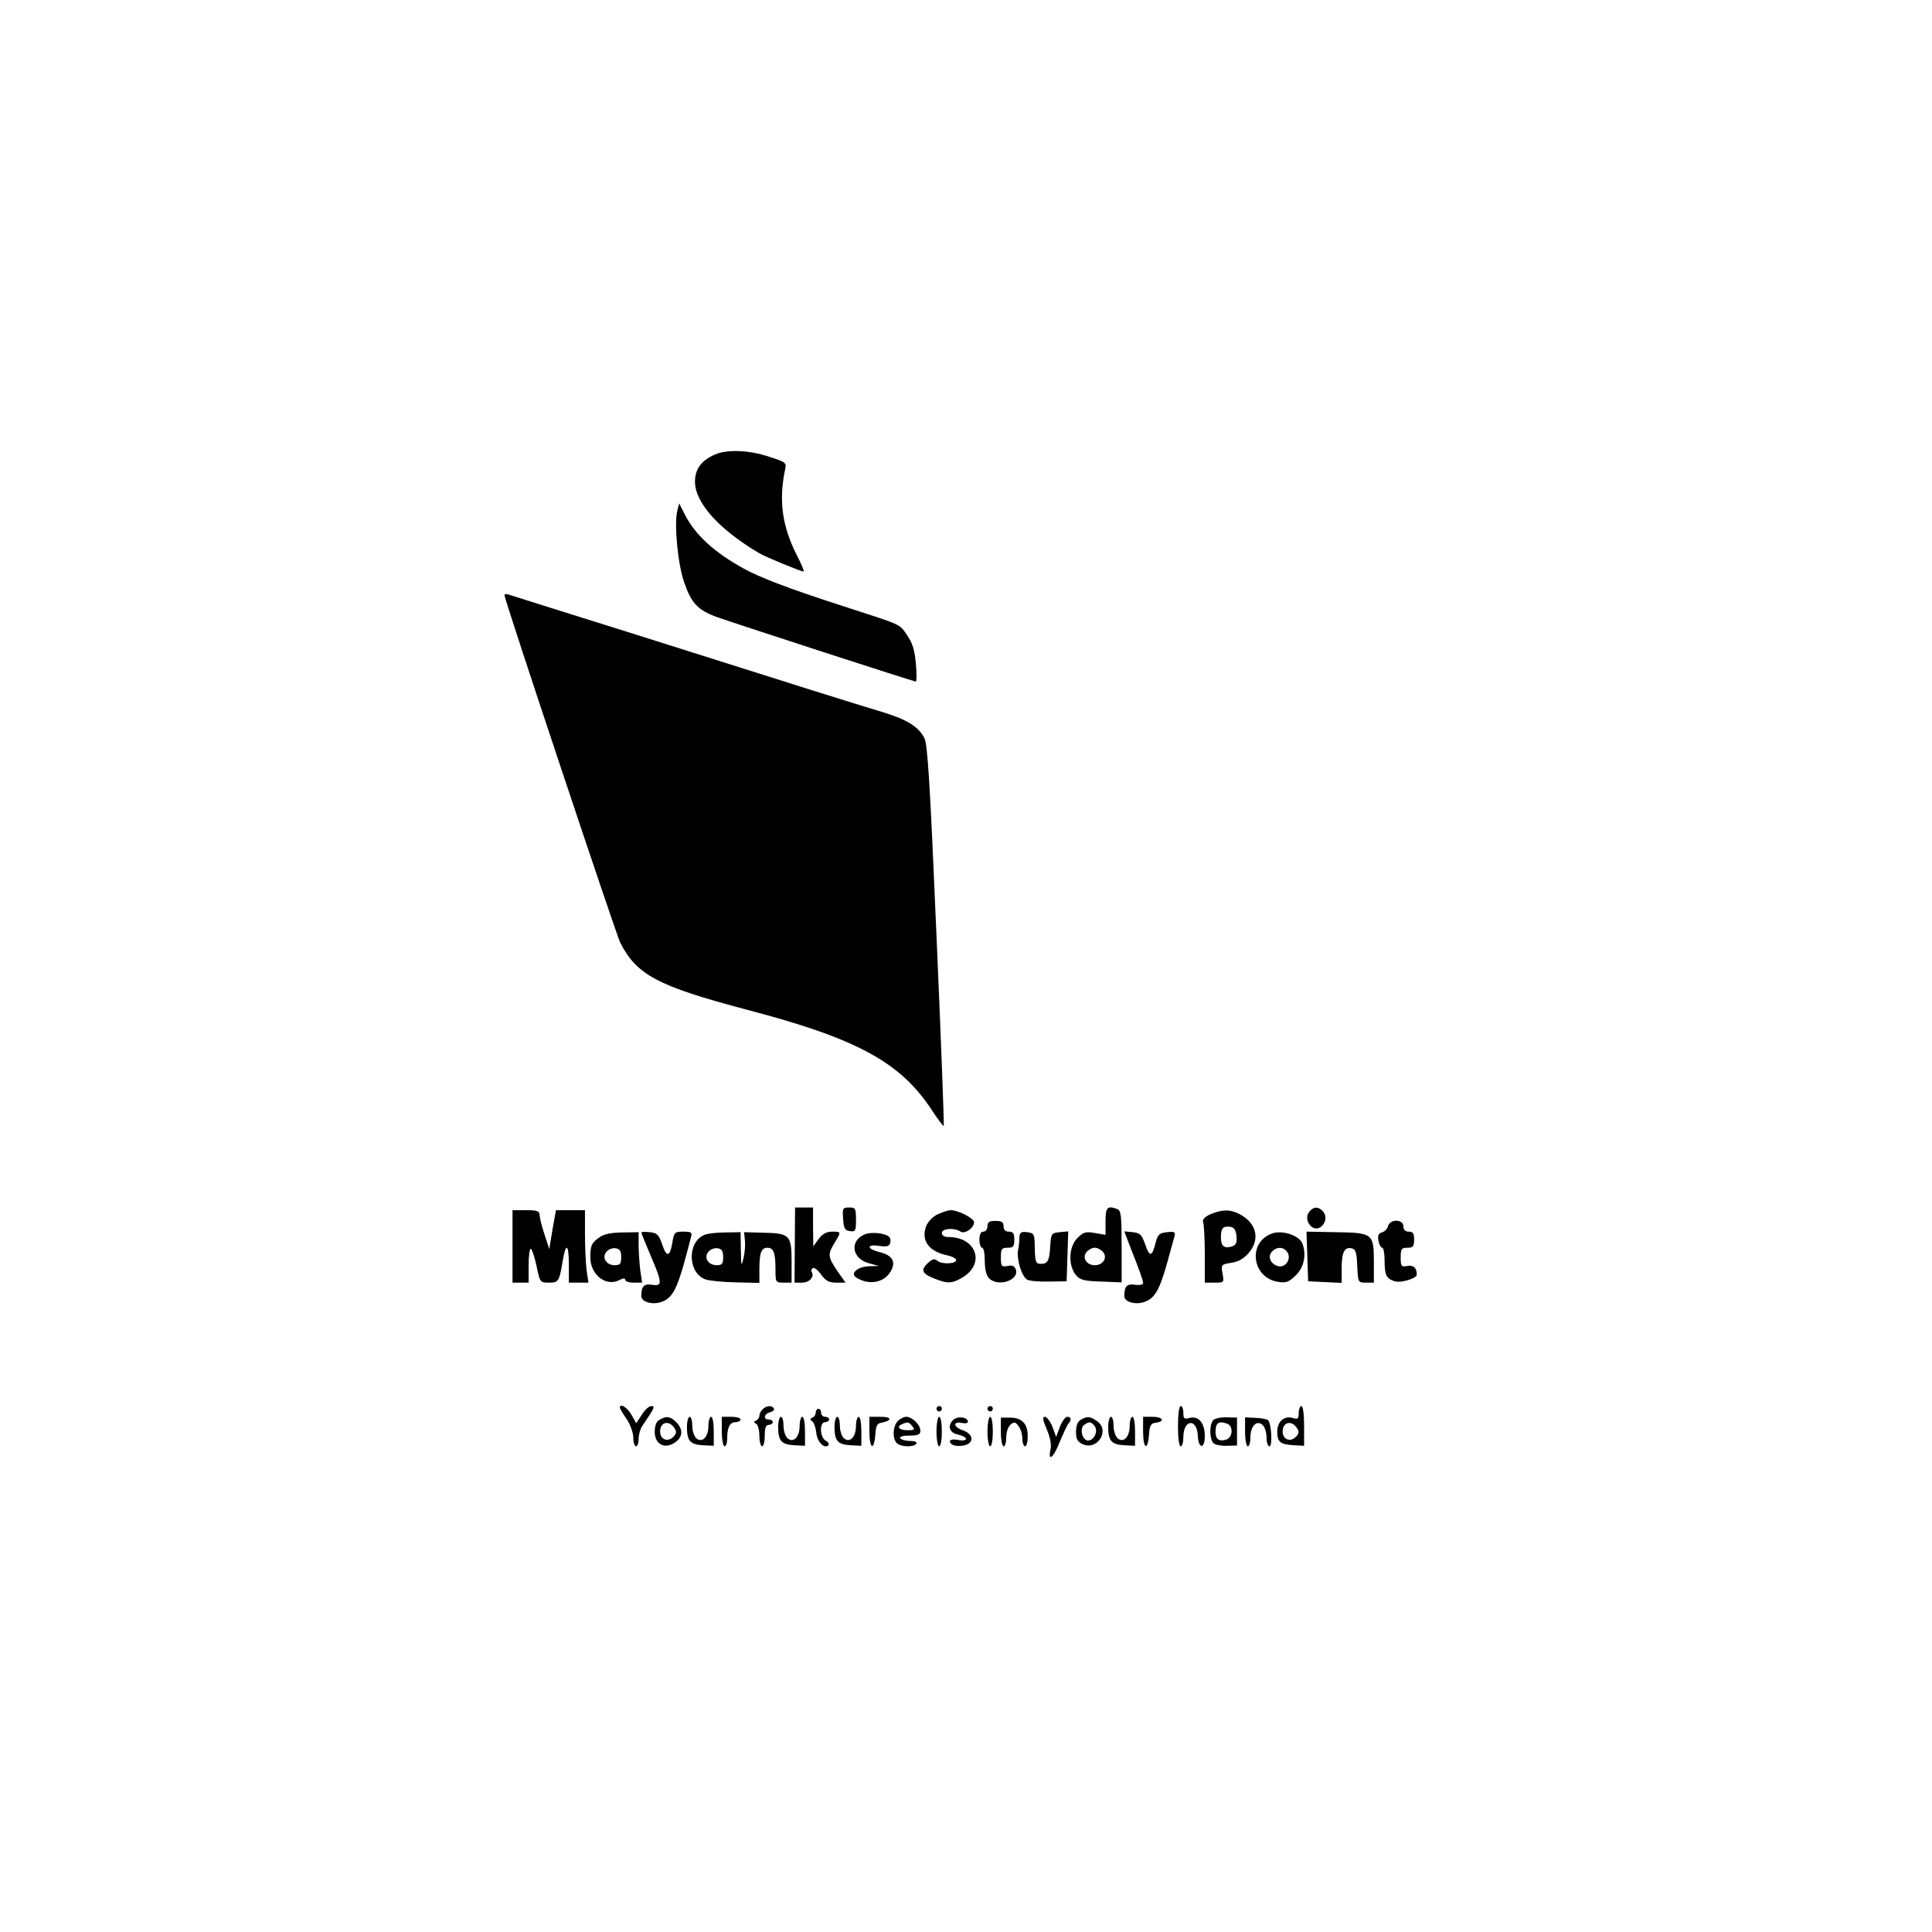
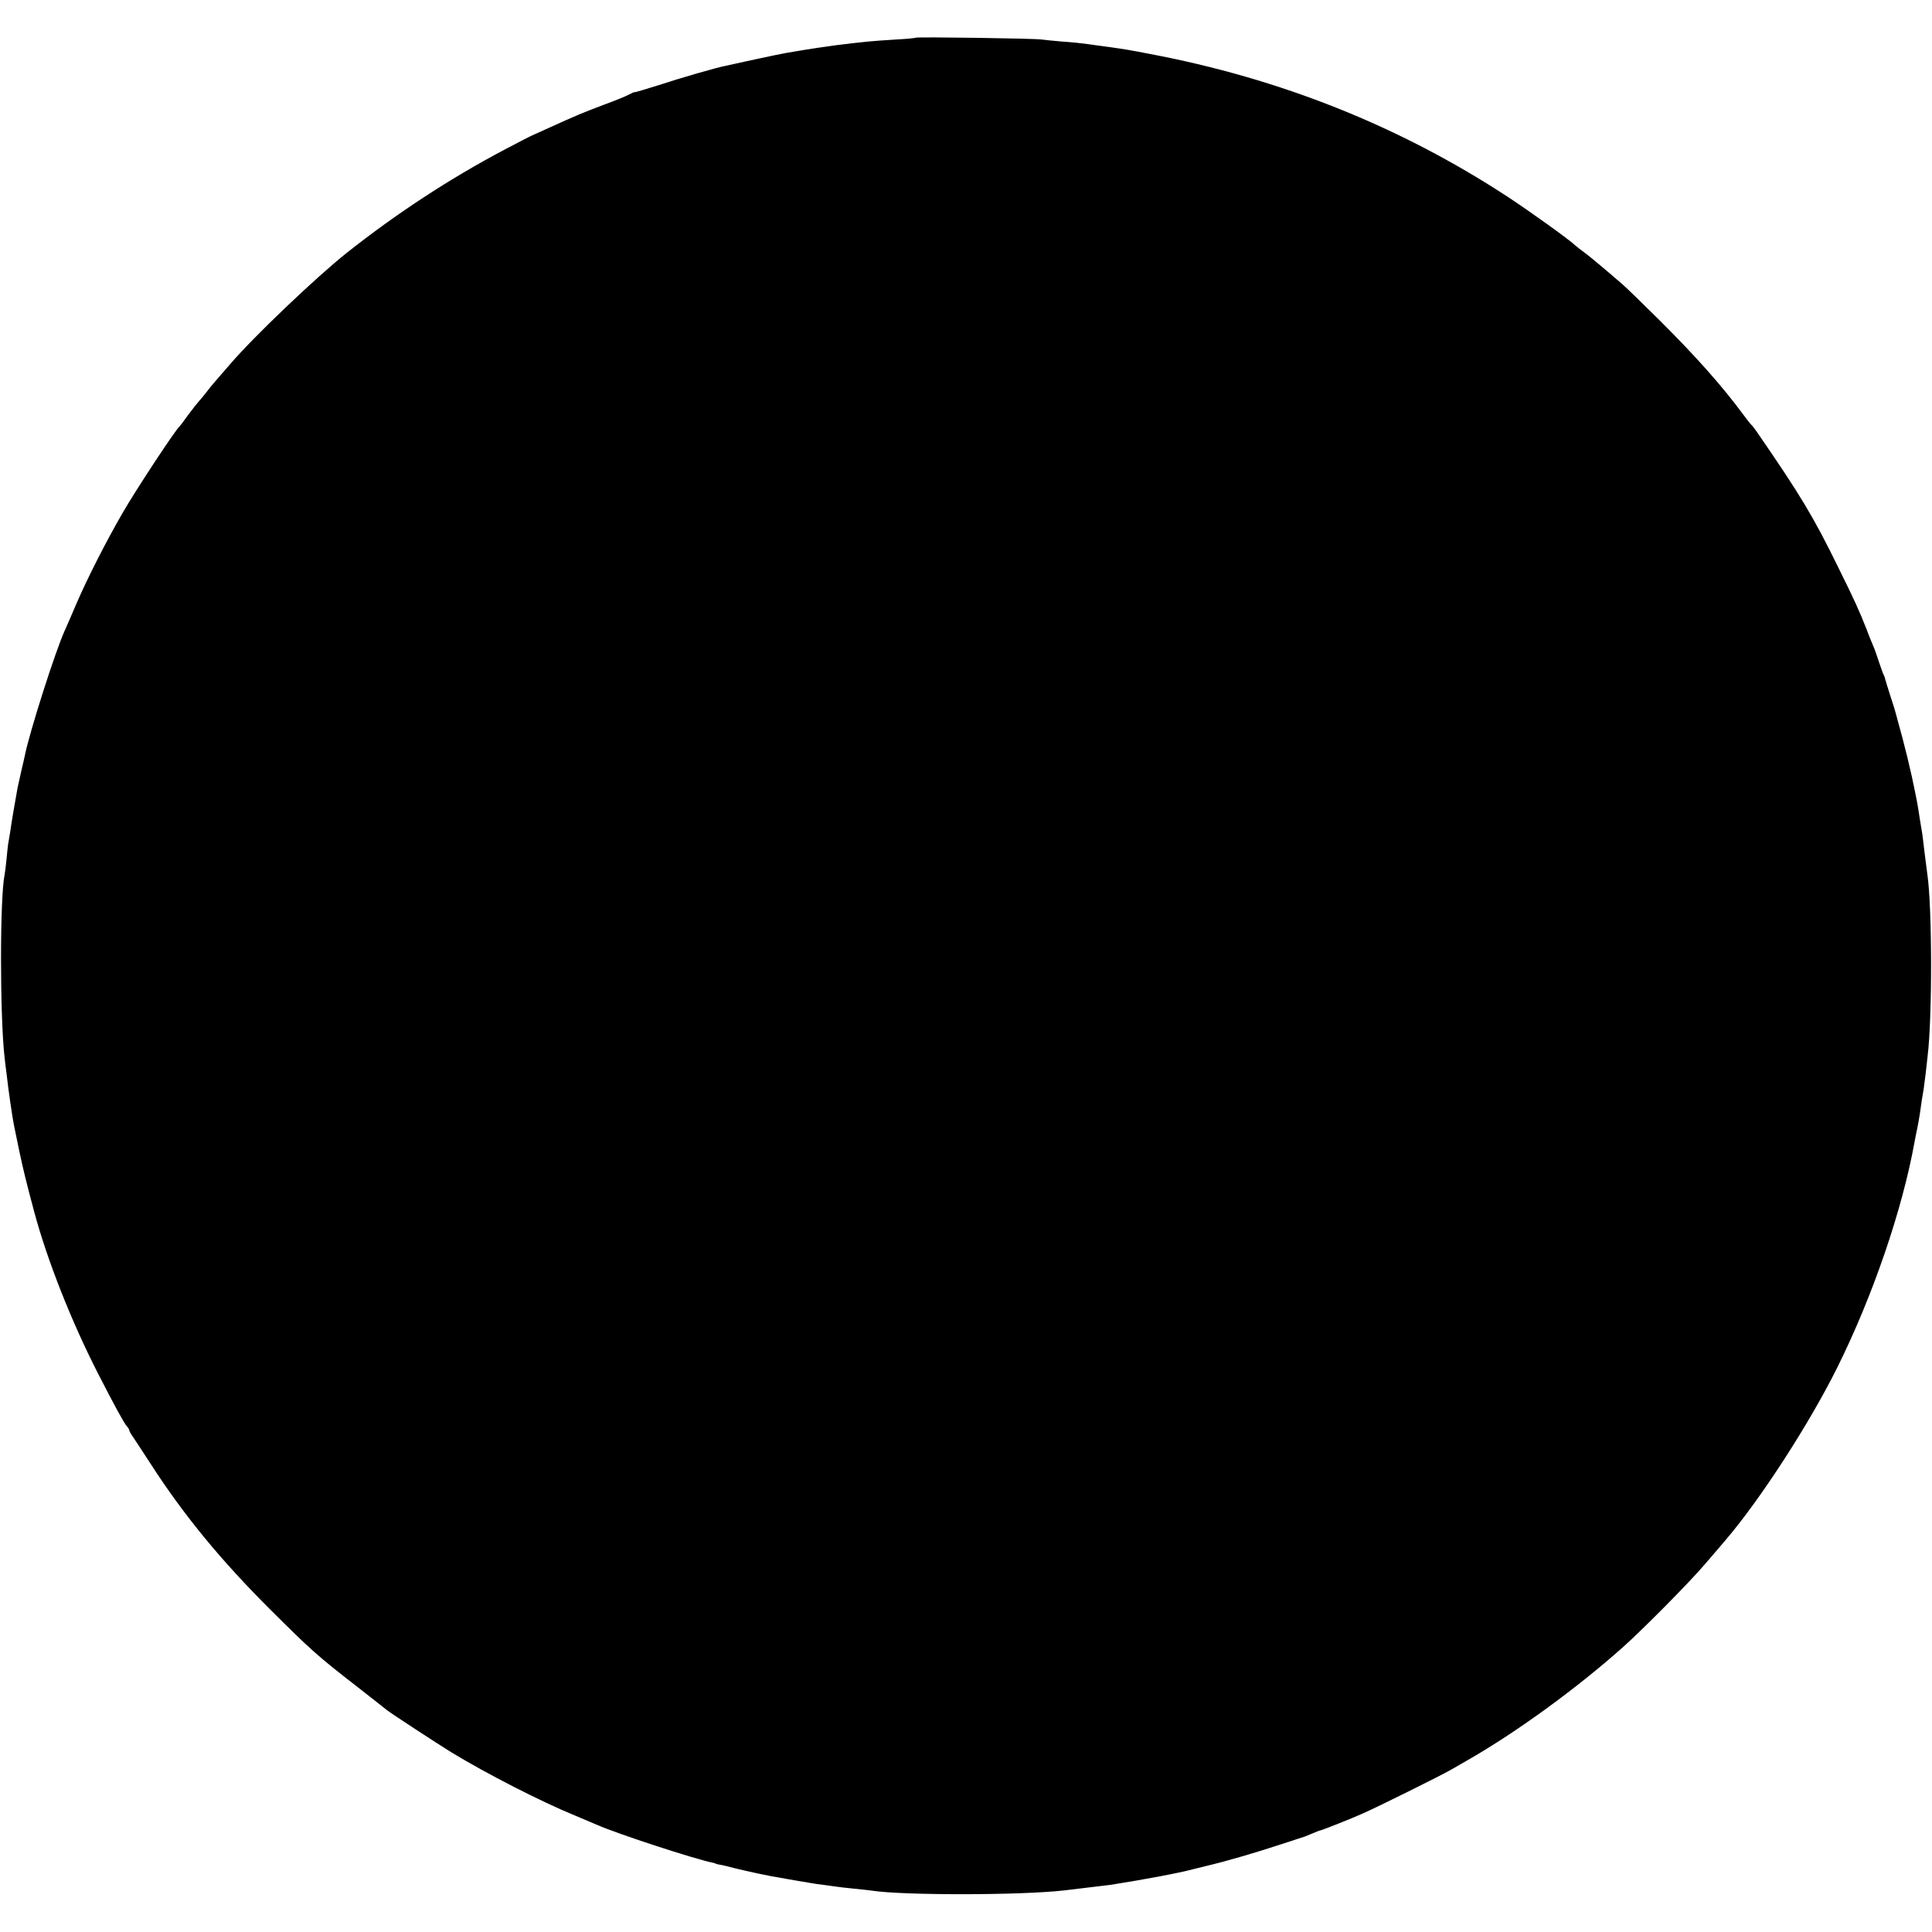
- <svg xmlns="http://www.w3.org/2000/svg" version="1.0" width="720pt" height="720pt" viewBox="0 0 720 720" preserveAspectRatio="xMidYMid meet">
-   <g transform="translate(0,720) scale(0.1,-0.1)" fill="#000000" stroke="none">
-     <path d="M2664 5506 c-50 -22 -74 -54 -74 -101 0 -78 88 -177 240 -267 24 -14 155 -68 165 -68 3 0 -8 27 -25 60 -55 108 -68 203 -45 316 7 30 6 31 -59 52 -75 25 -156 28 -202 8z" />
-     <path d="M2524 5296 c-12 -49 2 -198 25 -264 27 -80 51 -105 121 -131 73 -26 735 -241 743 -241 3 0 4 30 0 68 -4 49 -13 77 -32 104 -31 44 -10 35 -251 113 -183 59 -302 104 -360 137 -109 60 -179 125 -217 199 l-22 43 -7 -28z" />
-     <path d="M1880 4982 c0 -17 415 -1261 431 -1294 61 -121 140 -163 469 -250 413 -108 575 -196 692 -374 23 -35 43 -62 45 -60 2 2 -10 321 -27 710 -24 564 -33 712 -45 735 -21 42 -64 69 -152 96 -43 13 -163 50 -268 83 -104 33 -399 126 -655 207 -256 80 -471 148 -477 150 -7 2 -13 1 -13 -3z" />
-     <path d="M2962 2560 l-1 -140 28 0 c28 0 47 22 36 40 -3 5 -1 11 4 14 5 4 19 -7 31 -24 17 -23 29 -30 56 -30 l35 0 -31 44 c-35 53 -36 61 -10 104 26 42 25 42 -9 42 -20 0 -36 -8 -50 -27 l-20 -28 -1 73 0 72 -34 0 -33 0 -1 -140z" />
-     <path d="M3142 2658 c2 -36 7 -44 26 -46 20 -3 22 1 22 42 0 43 -2 46 -26 46 -23 0 -25 -3 -22 -42z" />
-     <path d="M4120 2649 l0 -51 -40 7 c-34 6 -43 3 -65 -19 -32 -32 -35 -101 -6 -137 16 -19 29 -23 95 -25 l76 -3 0 133 c0 113 -2 135 -16 140 -37 14 -44 7 -44 -45z m-9 -115 c17 -21 0 -49 -31 -49 -31 0 -48 28 -31 49 8 9 21 16 31 16 10 0 23 -7 31 -16z" />
-     <path d="M4880 2685 c-26 -31 13 -82 44 -56 19 16 21 42 4 59 -16 16 -33 15 -48 -3z" />
-     <path d="M1910 2555 l0 -135 30 0 30 0 0 66 c0 36 4 63 9 60 4 -3 14 -33 21 -66 12 -59 13 -60 46 -60 35 0 38 4 50 75 12 74 23 73 24 -2 l0 -73 36 0 37 0 -7 46 c-3 26 -6 87 -6 135 l0 89 -54 0 -54 0 -13 -72 -12 -73 -18 55 c-10 30 -18 63 -18 73 -1 14 -10 17 -51 17 l-50 0 0 -135z" />
-     <path d="M3493 2674 c-18 -9 -36 -28 -42 -45 -19 -54 12 -94 82 -108 15 -3 29 -11 30 -16 3 -15 -52 -18 -69 -4 -11 9 -18 8 -34 -6 -30 -27 -25 -41 20 -59 52 -21 68 -20 108 4 85 52 50 150 -54 150 -15 0 -24 6 -24 15 0 17 46 21 70 5 16 -10 50 14 50 35 0 15 -59 45 -87 45 -10 0 -32 -8 -50 -16z" />
-     <path d="M4511 2675 c-23 -11 -31 -20 -27 -31 3 -9 6 -63 6 -120 l0 -104 36 0 c36 0 36 0 30 34 -6 33 -5 34 33 40 27 4 47 16 65 37 43 51 29 111 -34 144 -36 19 -65 18 -109 0z m97 -82 c2 -24 -1 -33 -17 -38 -29 -9 -41 1 -41 34 0 34 8 43 35 39 14 -2 21 -12 23 -35z" />
-     <path d="M3680 2630 c0 -11 -7 -20 -15 -20 -10 0 -15 -10 -15 -30 0 -16 5 -30 10 -30 6 0 10 -22 10 -49 0 -32 6 -55 16 -65 33 -33 112 -8 100 32 -5 14 -13 18 -31 14 -23 -4 -25 -1 -25 32 0 32 3 36 25 36 21 0 25 5 25 30 0 23 -4 30 -20 30 -13 0 -20 7 -20 20 0 16 -7 20 -30 20 -23 0 -30 -4 -30 -20z" />
-     <path d="M5173 2631 c-3 -11 -13 -21 -23 -24 -13 -3 -16 -11 -13 -31 3 -14 9 -26 14 -26 5 0 9 -21 9 -47 0 -55 6 -68 38 -78 24 -7 82 11 82 25 0 25 -13 37 -36 32 -22 -4 -24 -1 -24 32 0 32 3 36 25 36 21 0 25 5 25 30 0 23 -4 30 -20 30 -13 0 -20 7 -20 20 0 27 -50 28 -57 1z" />
-     <path d="M2237 2591 c-32 -22 -37 -31 -37 -77 0 -65 59 -111 109 -84 14 7 21 7 21 0 0 -5 14 -10 31 -10 l32 0 -7 46 c-3 26 -6 68 -6 94 l0 48 -60 -1 c-37 0 -69 -6 -83 -16z m78 -76 c0 -25 -4 -30 -24 -30 -32 0 -49 28 -31 50 7 9 23 15 34 13 16 -2 21 -10 21 -33z" />
-     <path d="M2390 2607 c0 -3 16 -42 35 -87 44 -102 44 -114 5 -108 -30 5 -40 -6 -40 -42 0 -23 45 -35 80 -20 35 14 53 48 80 145 12 44 24 88 26 98 4 14 -1 17 -29 17 -32 0 -35 -2 -41 -39 -9 -56 -22 -58 -38 -9 -13 37 -19 43 -46 46 -18 2 -32 1 -32 -1z" />
-     <path d="M2623 2597 c-63 -28 -59 -142 6 -165 14 -5 65 -10 114 -11 l87 -2 0 50 c0 62 7 81 30 81 23 0 30 -19 30 -81 0 -48 1 -49 30 -49 l30 0 0 79 c0 98 -7 105 -105 107 l-72 2 3 -29 c2 -16 0 -46 -5 -67 -8 -34 -9 -32 -10 29 l-1 67 -58 -1 c-31 0 -67 -4 -79 -10z m72 -82 c0 -25 -4 -30 -24 -30 -32 0 -49 28 -31 50 7 9 23 15 34 13 16 -2 21 -10 21 -33z" />
-     <path d="M3223 2600 c-58 -24 -49 -91 16 -108 l36 -10 -36 -1 c-43 -1 -72 -27 -48 -42 47 -30 104 -20 129 24 20 35 6 59 -43 71 -48 12 -48 30 -1 23 26 -4 37 -2 41 9 3 9 2 19 -3 24 -15 15 -67 20 -91 10z" />
-     <path d="M3799 2588 c0 -13 -2 -34 -5 -47 -6 -34 14 -99 34 -110 9 -5 46 -8 82 -7 l65 1 3 93 3 93 -32 -3 c-30 -3 -32 -5 -35 -50 -3 -56 -9 -68 -35 -68 -20 0 -22 7 -23 75 -1 36 -4 40 -28 43 -23 3 -28 -1 -29 -20z" />
-     <path d="M4210 2558 c36 -90 50 -130 50 -140 0 -6 -13 -8 -30 -6 -30 5 -40 -6 -40 -42 0 -23 45 -35 80 -20 35 14 53 48 80 145 12 44 24 88 27 98 4 16 0 18 -28 15 -28 -3 -34 -8 -42 -38 -13 -54 -23 -56 -39 -8 -13 37 -19 43 -46 46 l-32 3 20 -53z" />
-     <path d="M4740 2603 c-91 -33 -75 -164 22 -180 32 -5 41 -1 68 25 30 30 39 76 24 117 -12 31 -75 52 -114 38z m59 -72 c13 -24 -8 -55 -34 -50 -28 6 -42 34 -26 53 18 22 48 20 60 -3z" />
-     <path d="M4872 2518 l3 -93 63 -3 62 -3 0 53 c0 61 10 81 36 76 16 -3 20 -14 22 -66 3 -61 3 -62 32 -62 l30 0 0 78 c0 105 -4 108 -143 110 l-108 2 3 -92z" />
-     <path d="M2310 1954 c0 -3 11 -22 25 -42 14 -21 25 -51 25 -69 0 -18 5 -33 10 -33 6 0 10 12 10 28 0 15 6 36 13 47 46 68 50 75 34 75 -8 0 -24 -14 -35 -32 l-21 -32 -18 32 c-15 27 -43 44 -43 26z" />
-     <path d="M2842 1948 c-7 -7 -12 -17 -12 -24 0 -7 -6 -15 -12 -18 -10 -5 -10 -7 0 -12 6 -3 12 -23 12 -45 0 -21 5 -39 10 -39 6 0 10 18 10 40 0 29 4 40 15 40 8 0 15 5 15 10 0 6 -7 10 -15 10 -22 0 -18 21 5 27 11 3 17 9 14 14 -7 13 -28 11 -42 -3z" />
-     <path d="M3490 1950 c0 -5 5 -10 10 -10 6 0 10 5 10 10 0 6 -4 10 -10 10 -5 0 -10 -4 -10 -10z" />
-     <path d="M3680 1950 c0 -5 5 -10 10 -10 6 0 10 5 10 10 0 6 -4 10 -10 10 -5 0 -10 -4 -10 -10z" />
-     <path d="M4390 1885 c0 -43 4 -75 10 -75 6 0 10 15 10 34 0 67 51 72 54 5 2 -49 26 -50 26 -1 0 49 -23 76 -56 68 -21 -6 -24 -3 -24 19 0 14 -4 25 -10 25 -6 0 -10 -32 -10 -75z" />
-     <path d="M4840 1934 c0 -21 -4 -24 -20 -19 -33 11 -60 -12 -60 -50 0 -39 11 -48 62 -51 l38 -2 0 74 c0 43 -4 74 -10 74 -5 0 -10 -12 -10 -26z m-6 -57 c8 -12 7 -21 -5 -32 -21 -21 -49 -9 -49 20 0 36 34 44 54 12z" />
-     <path d="M3040 1936 c0 -8 -6 -17 -12 -19 -10 -4 -10 -8 -1 -14 6 -4 13 -23 15 -42 3 -34 30 -62 45 -47 4 4 0 12 -10 17 -22 13 -24 69 -2 69 8 0 15 5 15 10 0 6 -7 10 -15 10 -8 0 -15 7 -15 15 0 8 -4 15 -10 15 -5 0 -10 -6 -10 -14z" />
-     <path d="M2458 1909 c-12 -6 -18 -22 -18 -45 0 -46 36 -66 75 -40 30 20 32 49 5 76 -22 22 -37 24 -62 9z m56 -32 c8 -12 7 -21 -5 -32 -21 -21 -49 -9 -49 20 0 36 34 44 54 12z" />
-     <path d="M2560 1883 c0 -53 12 -66 59 -69 l41 -2 0 54 c0 30 -4 54 -10 54 -5 0 -10 -15 -10 -34 0 -41 -23 -65 -45 -46 -8 7 -15 28 -15 46 0 19 -4 34 -10 34 -5 0 -10 -17 -10 -37z" />
-     <path d="M2690 1865 c0 -30 5 -55 10 -55 6 0 10 13 10 29 0 42 10 61 31 61 10 0 19 5 19 10 0 6 -16 10 -35 10 l-35 0 0 -55z" />
-     <path d="M2900 1883 c0 -53 12 -66 59 -69 l41 -2 0 54 c0 30 -4 54 -10 54 -5 0 -10 -15 -10 -34 0 -41 -23 -65 -45 -46 -8 7 -15 28 -15 46 0 19 -4 34 -10 34 -5 0 -10 -17 -10 -37z" />
-     <path d="M3110 1883 c0 -53 12 -66 59 -69 l41 -2 0 54 c0 30 -4 54 -10 54 -5 0 -10 -15 -10 -34 0 -41 -23 -65 -45 -46 -8 7 -15 28 -15 46 0 19 -4 34 -10 34 -5 0 -10 -17 -10 -37z" />
-     <path d="M3240 1865 c0 -64 17 -74 22 -13 2 34 7 44 23 46 41 8 39 22 -3 22 l-42 0 0 -55z" />
-     <path d="M3346 1904 c-19 -18 -21 -65 -4 -82 15 -15 64 -16 73 -2 4 6 -6 10 -24 10 -16 0 -33 5 -36 10 -4 6 10 10 34 10 33 0 41 4 41 18 0 22 -30 52 -53 52 -8 0 -23 -7 -31 -16z m54 -19 c11 -13 8 -15 -19 -15 -31 0 -42 14 -18 23 20 9 24 8 37 -8z" />
-     <path d="M3490 1865 c0 -30 5 -55 10 -55 6 0 10 25 10 55 0 30 -4 55 -10 55 -5 0 -10 -25 -10 -55z" />
-     <path d="M3552 1908 c-22 -22 -14 -48 18 -54 17 -4 30 -11 30 -16 0 -6 -13 -8 -30 -4 -17 3 -30 1 -30 -5 0 -15 27 -22 55 -15 36 9 33 41 -5 55 -37 12 -41 35 -5 28 16 -3 24 0 22 7 -5 16 -40 19 -55 4z" />
-     <path d="M3680 1865 c0 -30 5 -55 10 -55 6 0 10 25 10 55 0 30 -4 55 -10 55 -5 0 -10 -25 -10 -55z" />
-     <path d="M3730 1863 c0 -29 5 -53 10 -53 6 0 10 15 10 34 0 19 7 39 16 47 14 11 18 10 30 -6 8 -10 14 -31 14 -47 0 -15 5 -28 10 -28 6 0 10 17 10 38 0 47 -22 69 -67 69 l-33 0 0 -54z" />
-     <path d="M3901 1873 c13 -30 18 -57 14 -75 -11 -49 12 -30 35 30 13 31 27 61 32 67 12 13 10 25 -5 25 -7 0 -19 -17 -27 -37 l-14 -38 -14 38 c-8 20 -21 37 -28 37 -10 0 -8 -11 7 -47z" />
-     <path d="M4028 1909 c-12 -6 -18 -22 -18 -45 0 -27 5 -37 25 -46 55 -25 103 52 53 86 -26 18 -36 19 -60 5z m51 -23 c16 -20 -4 -58 -27 -54 -21 4 -29 48 -10 59 18 12 24 11 37 -5z" />
-     <path d="M4130 1883 c0 -53 12 -66 59 -69 l41 -2 0 54 c0 30 -4 54 -10 54 -5 0 -10 -15 -10 -34 0 -41 -23 -65 -45 -46 -8 7 -15 28 -15 46 0 19 -4 34 -10 34 -5 0 -10 -17 -10 -37z" />
-     <path d="M4260 1865 c0 -65 17 -74 22 -12 2 35 7 43 26 45 35 5 26 22 -13 22 l-35 0 0 -55z" />
-     <path d="M4522 1908 c-16 -16 -15 -73 1 -87 8 -6 30 -10 50 -9 l37 1 0 52 0 52 -38 1 c-21 1 -44 -4 -50 -10z m52 -14 c23 -9 20 -51 -4 -59 -27 -8 -40 1 -40 29 0 34 12 42 44 30z" />
-     <path d="M4640 1864 c0 -30 5 -54 10 -54 6 0 10 15 10 34 0 41 23 65 45 46 8 -7 15 -28 15 -46 0 -19 5 -34 11 -34 12 0 7 85 -5 97 -4 4 -24 8 -46 9 l-40 2 0 -54z" />
+ <svg xmlns="http://www.w3.org/2000/svg" version="1.0" width="1046pt" height="1046pt" viewBox="0 0 1046 1046" preserveAspectRatio="xMidYMid meet">
+   <g transform="translate(0,1046) scale(0.1,-0.1)" fill="#000000" stroke="none">
+     <path d="M4959 10256 c-2 -2 -51 -7 -109 -10 -129 -8 -163 -11 -325 -31 -39 -5 -155 -22 -205 -31 -14 -2 -41 -7 -60 -10 -19 -3 -96 -19 -170 -35 -74 -16 -146 -32 -160 -35 -52 -10 -249 -67 -367 -106 -68 -21 -124 -38 -125 -37 -2 2 -16 -4 -33 -13 -16 -9 -75 -33 -130 -53 -117 -44 -158 -61 -307 -129 -31 -14 -67 -30 -80 -36 -13 -5 -84 -42 -158 -81 -297 -157 -585 -346 -854 -559 -167 -133 -507 -457 -633 -605 -29 -33 -63 -73 -78 -90 -14 -16 -36 -43 -48 -59 -12 -16 -29 -36 -38 -46 -9 -10 -36 -44 -60 -76 -23 -33 -45 -61 -48 -64 -23 -20 -234 -340 -306 -465 -86 -148 -191 -353 -252 -495 -29 -69 -58 -134 -63 -145 -51 -113 -189 -545 -215 -673 -2 -9 -10 -47 -19 -83 -8 -37 -18 -80 -21 -95 -11 -59 -35 -200 -40 -239 -4 -22 -8 -51 -11 -65 -2 -14 -6 -52 -9 -85 -3 -33 -8 -69 -10 -80 -26 -124 -26 -766 0 -992 3 -24 7 -64 11 -90 9 -83 31 -232 39 -272 2 -9 15 -72 29 -141 22 -104 39 -173 81 -330 70 -261 200 -591 345 -875 95 -185 139 -265 156 -286 8 -8 14 -19 14 -23 0 -4 8 -19 19 -34 10 -15 53 -80 95 -145 181 -281 384 -527 650 -792 220 -219 253 -249 476 -422 80 -63 150 -117 155 -122 29 -22 263 -175 350 -229 191 -116 484 -266 667 -341 56 -24 112 -47 123 -52 101 -45 530 -186 625 -204 8 -2 15 -4 15 -5 0 -1 11 -4 24 -6 14 -2 50 -11 80 -19 64 -16 205 -46 238 -50 12 -2 34 -6 50 -9 15 -3 44 -8 63 -11 19 -3 46 -7 60 -10 14 -3 45 -7 70 -10 25 -3 54 -8 65 -9 11 -2 54 -7 95 -11 41 -4 86 -9 100 -11 163 -26 801 -26 1040 1 93 11 226 27 250 30 168 26 373 64 450 85 19 5 58 14 85 21 90 21 258 70 385 112 69 22 127 42 130 42 3 1 22 9 44 18 21 9 41 17 44 17 7 0 174 66 231 92 86 38 426 207 476 236 28 16 66 38 85 49 267 152 597 392 850 618 105 94 362 353 442 448 49 56 99 116 113 132 187 219 452 629 601 929 193 387 354 858 420 1226 2 14 9 45 14 70 5 25 12 63 15 85 3 22 8 54 10 70 3 17 7 44 10 60 2 17 7 55 11 85 3 30 8 71 10 90 26 209 25 808 -1 985 -2 17 -9 73 -16 125 -6 52 -12 102 -14 110 -1 8 -6 35 -10 60 -15 97 -13 88 -44 235 -12 55 -35 150 -51 210 -17 61 -32 118 -35 129 -2 10 -16 55 -31 100 -14 44 -27 86 -28 91 -1 6 -4 15 -7 20 -4 6 -14 35 -24 65 -10 30 -23 69 -30 85 -7 17 -25 59 -38 95 -41 104 -64 155 -153 335 -135 276 -206 394 -441 735 -13 19 -27 37 -31 40 -4 3 -27 32 -51 65 -110 148 -250 306 -445 500 -89 88 -179 176 -201 195 -89 77 -172 147 -207 173 -20 14 -42 32 -50 39 -31 30 -243 182 -363 261 -586 384 -1233 642 -1945 776 -98 19 -127 24 -212 36 -18 2 -64 9 -103 14 -38 6 -108 13 -155 16 -47 4 -96 9 -110 11 -28 6 -675 15 -681 10z" />
  </g>
</svg>
